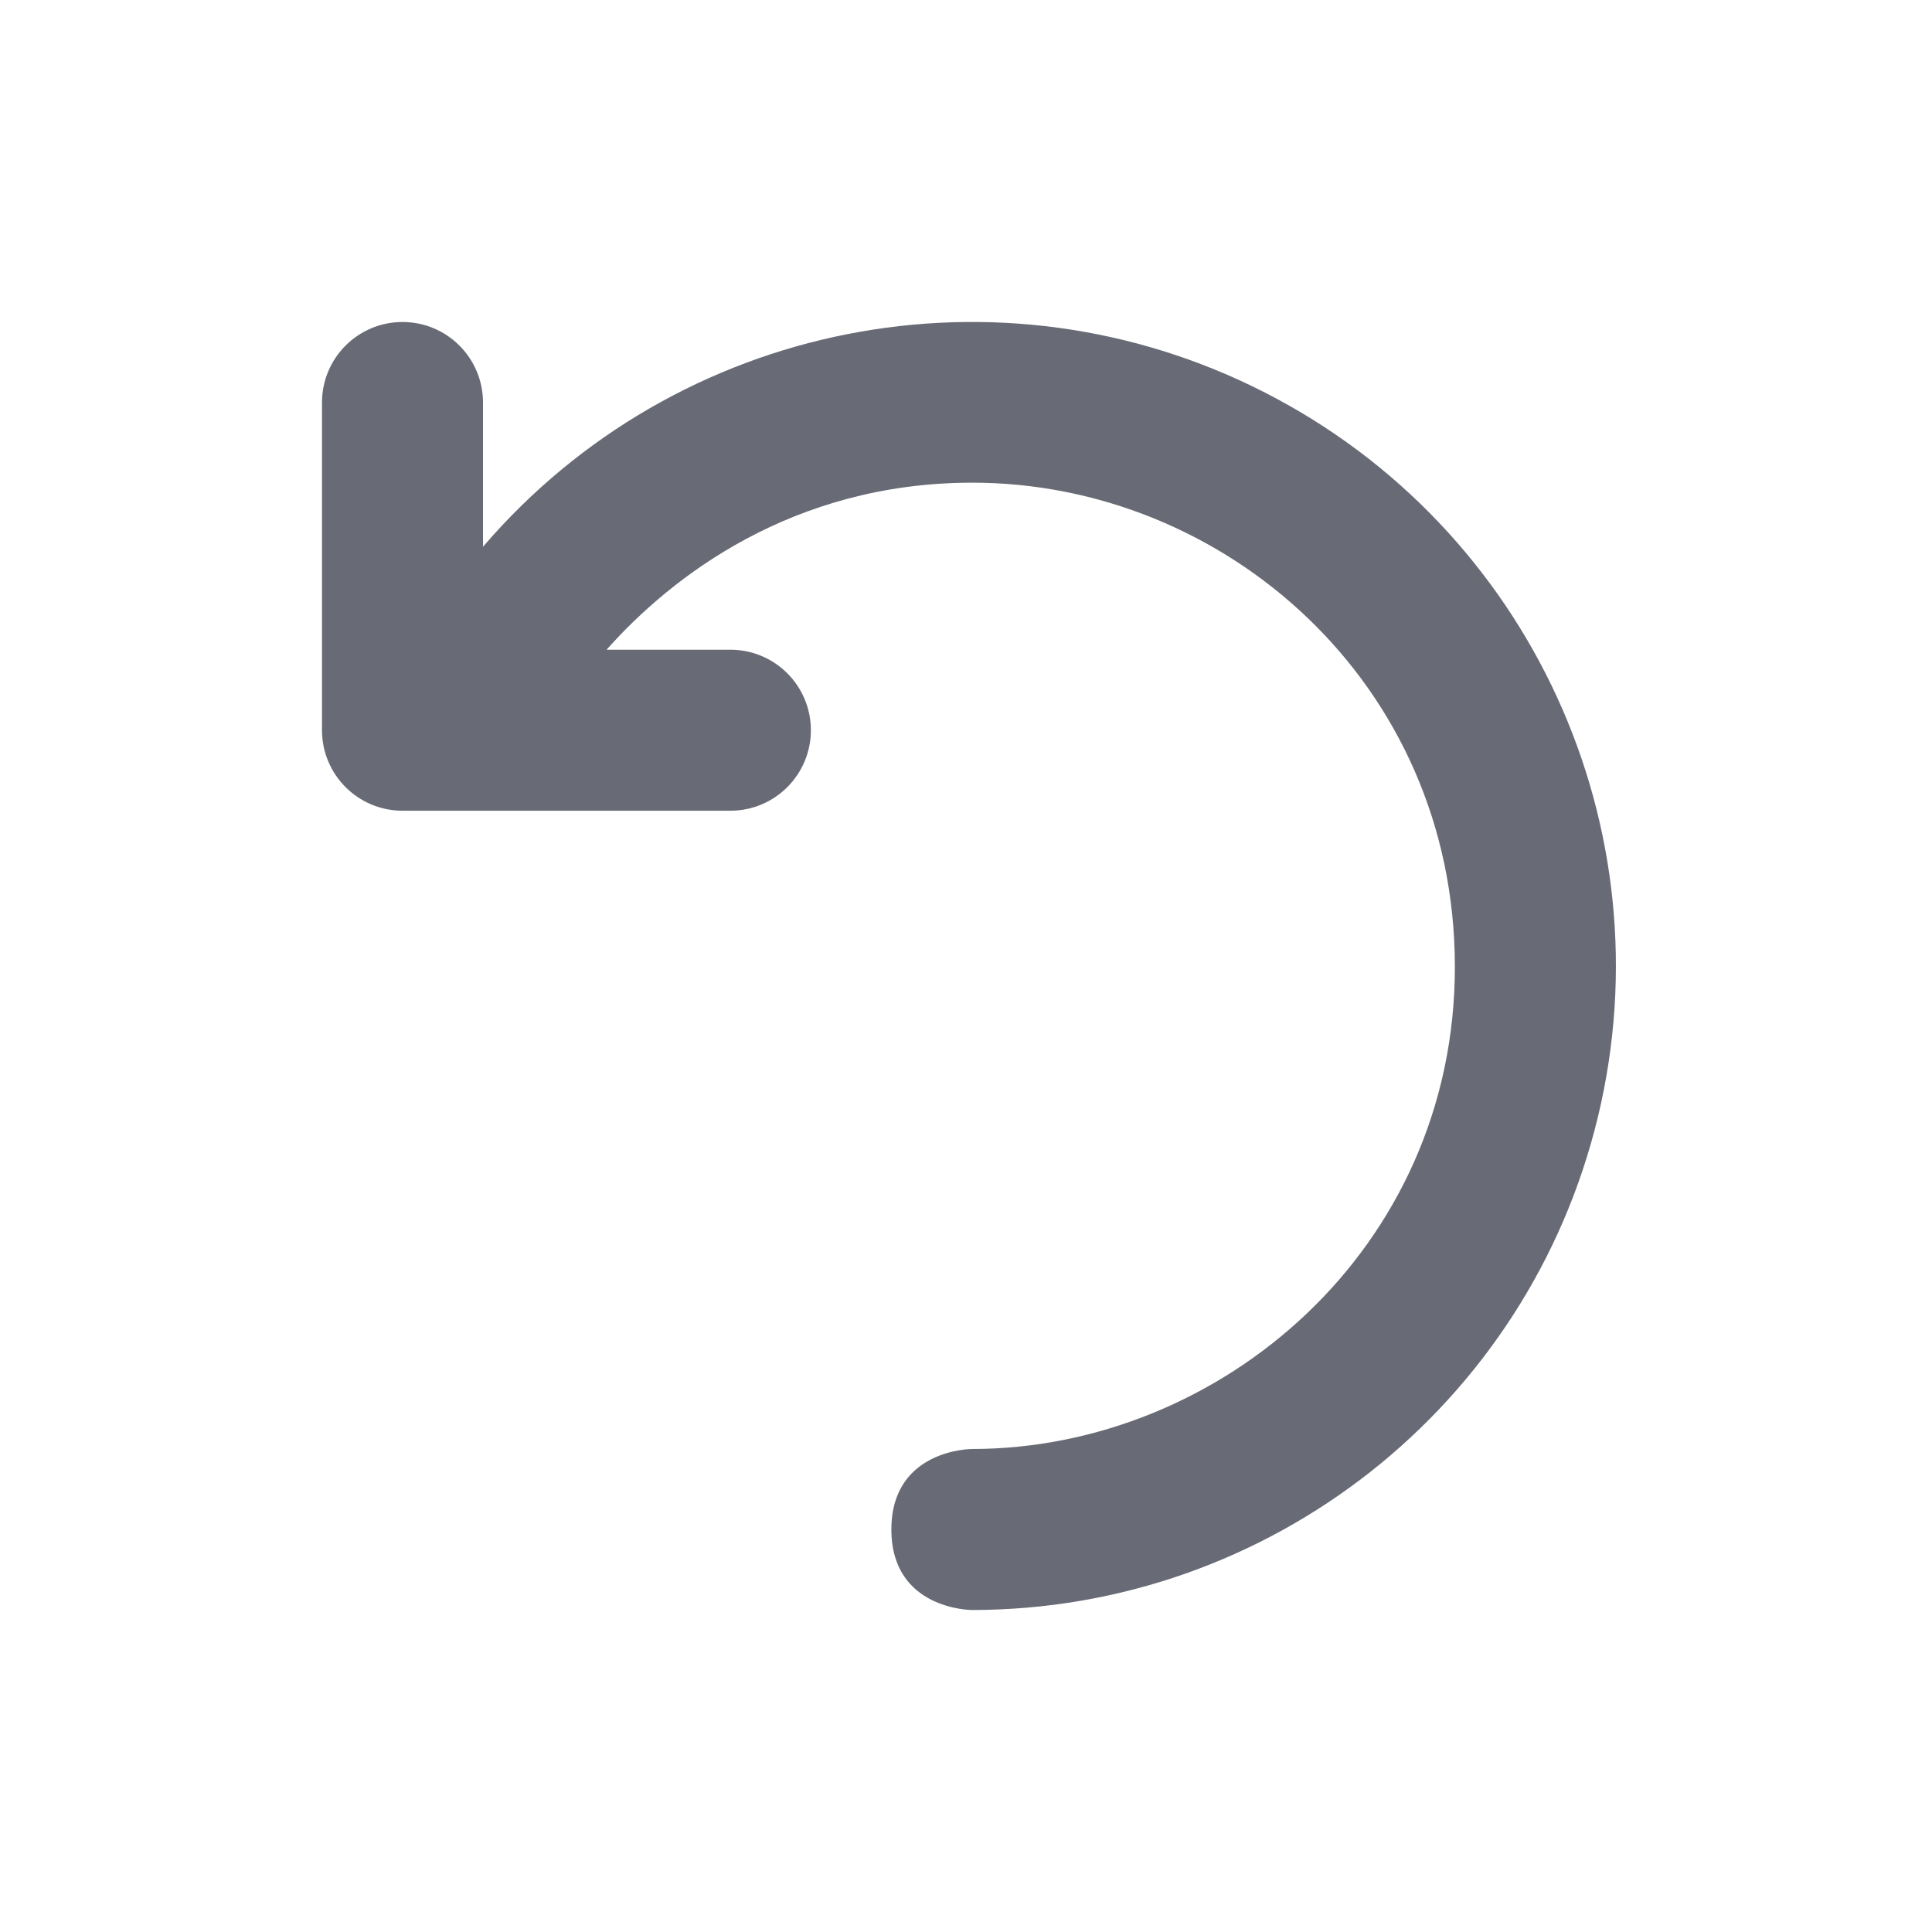
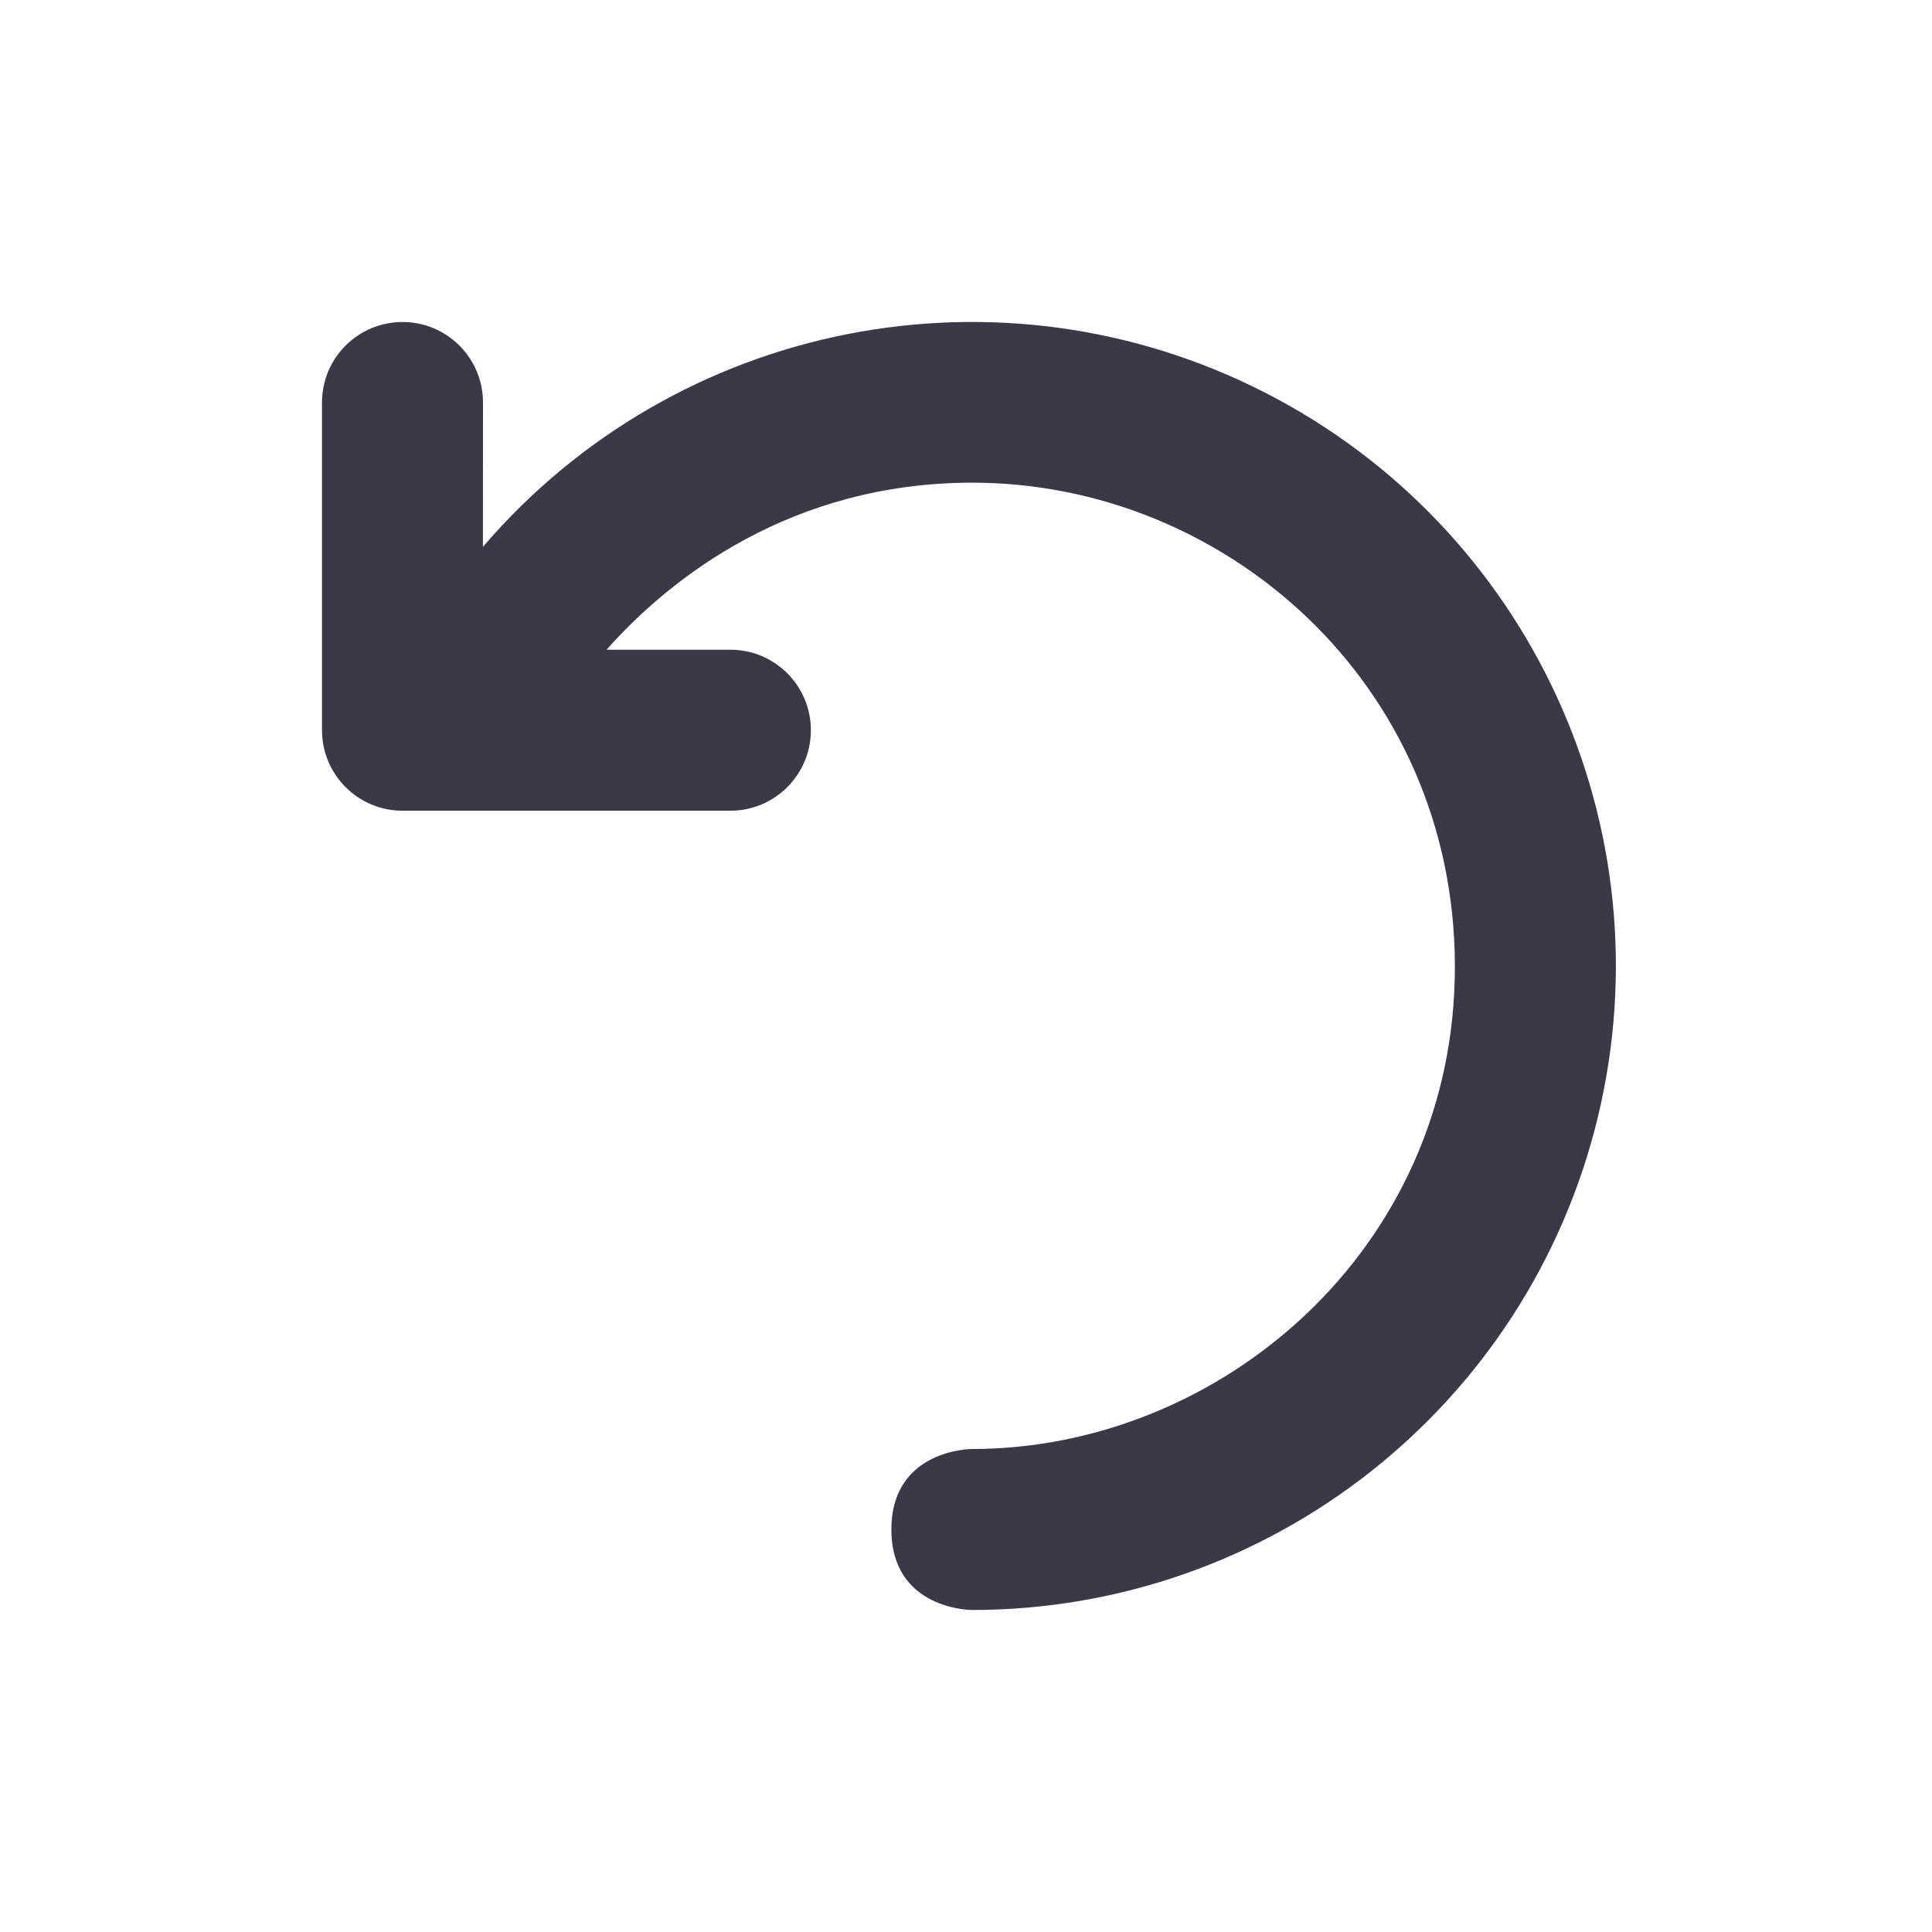
<svg xmlns="http://www.w3.org/2000/svg" width="24" height="24" viewBox="0 0 24 24">
-   <path fill="#686A75" fill-rule="evenodd" d="M7.535 8.071c.804-.906 2.308-2.073 4.538-2.075 3.13-.003 5.994 2.484 6 6.004.006 3.52-2.919 6-6 6 0 0-1 0-1 1s1 1 1 1A8 8 0 1 0 6 6.792V5a1 1 0 0 0-2 0v4.071a1 1 0 0 0 1 1h4.073a1 1 0 0 0 0-2H7.535z" />
+   <path fill="#3A3A47" fill-rule="evenodd" d="M5 4a1 1 0 0 0-1 1v4.071a1 1 0 0 0 1 1h4.073a1 1 0 0 0 0-2H7.535c.803-.906 2.307-2.073 4.538-2.075 3.13-.003 5.994 2.484 6 6.004.006 3.52-2.919 6-6 6 0 0-1 0-1 1s1 1 1 1A8 8 0 1 0 5.999 6.793L6 5a1 1 0 0 0-1-1z" />
</svg>
